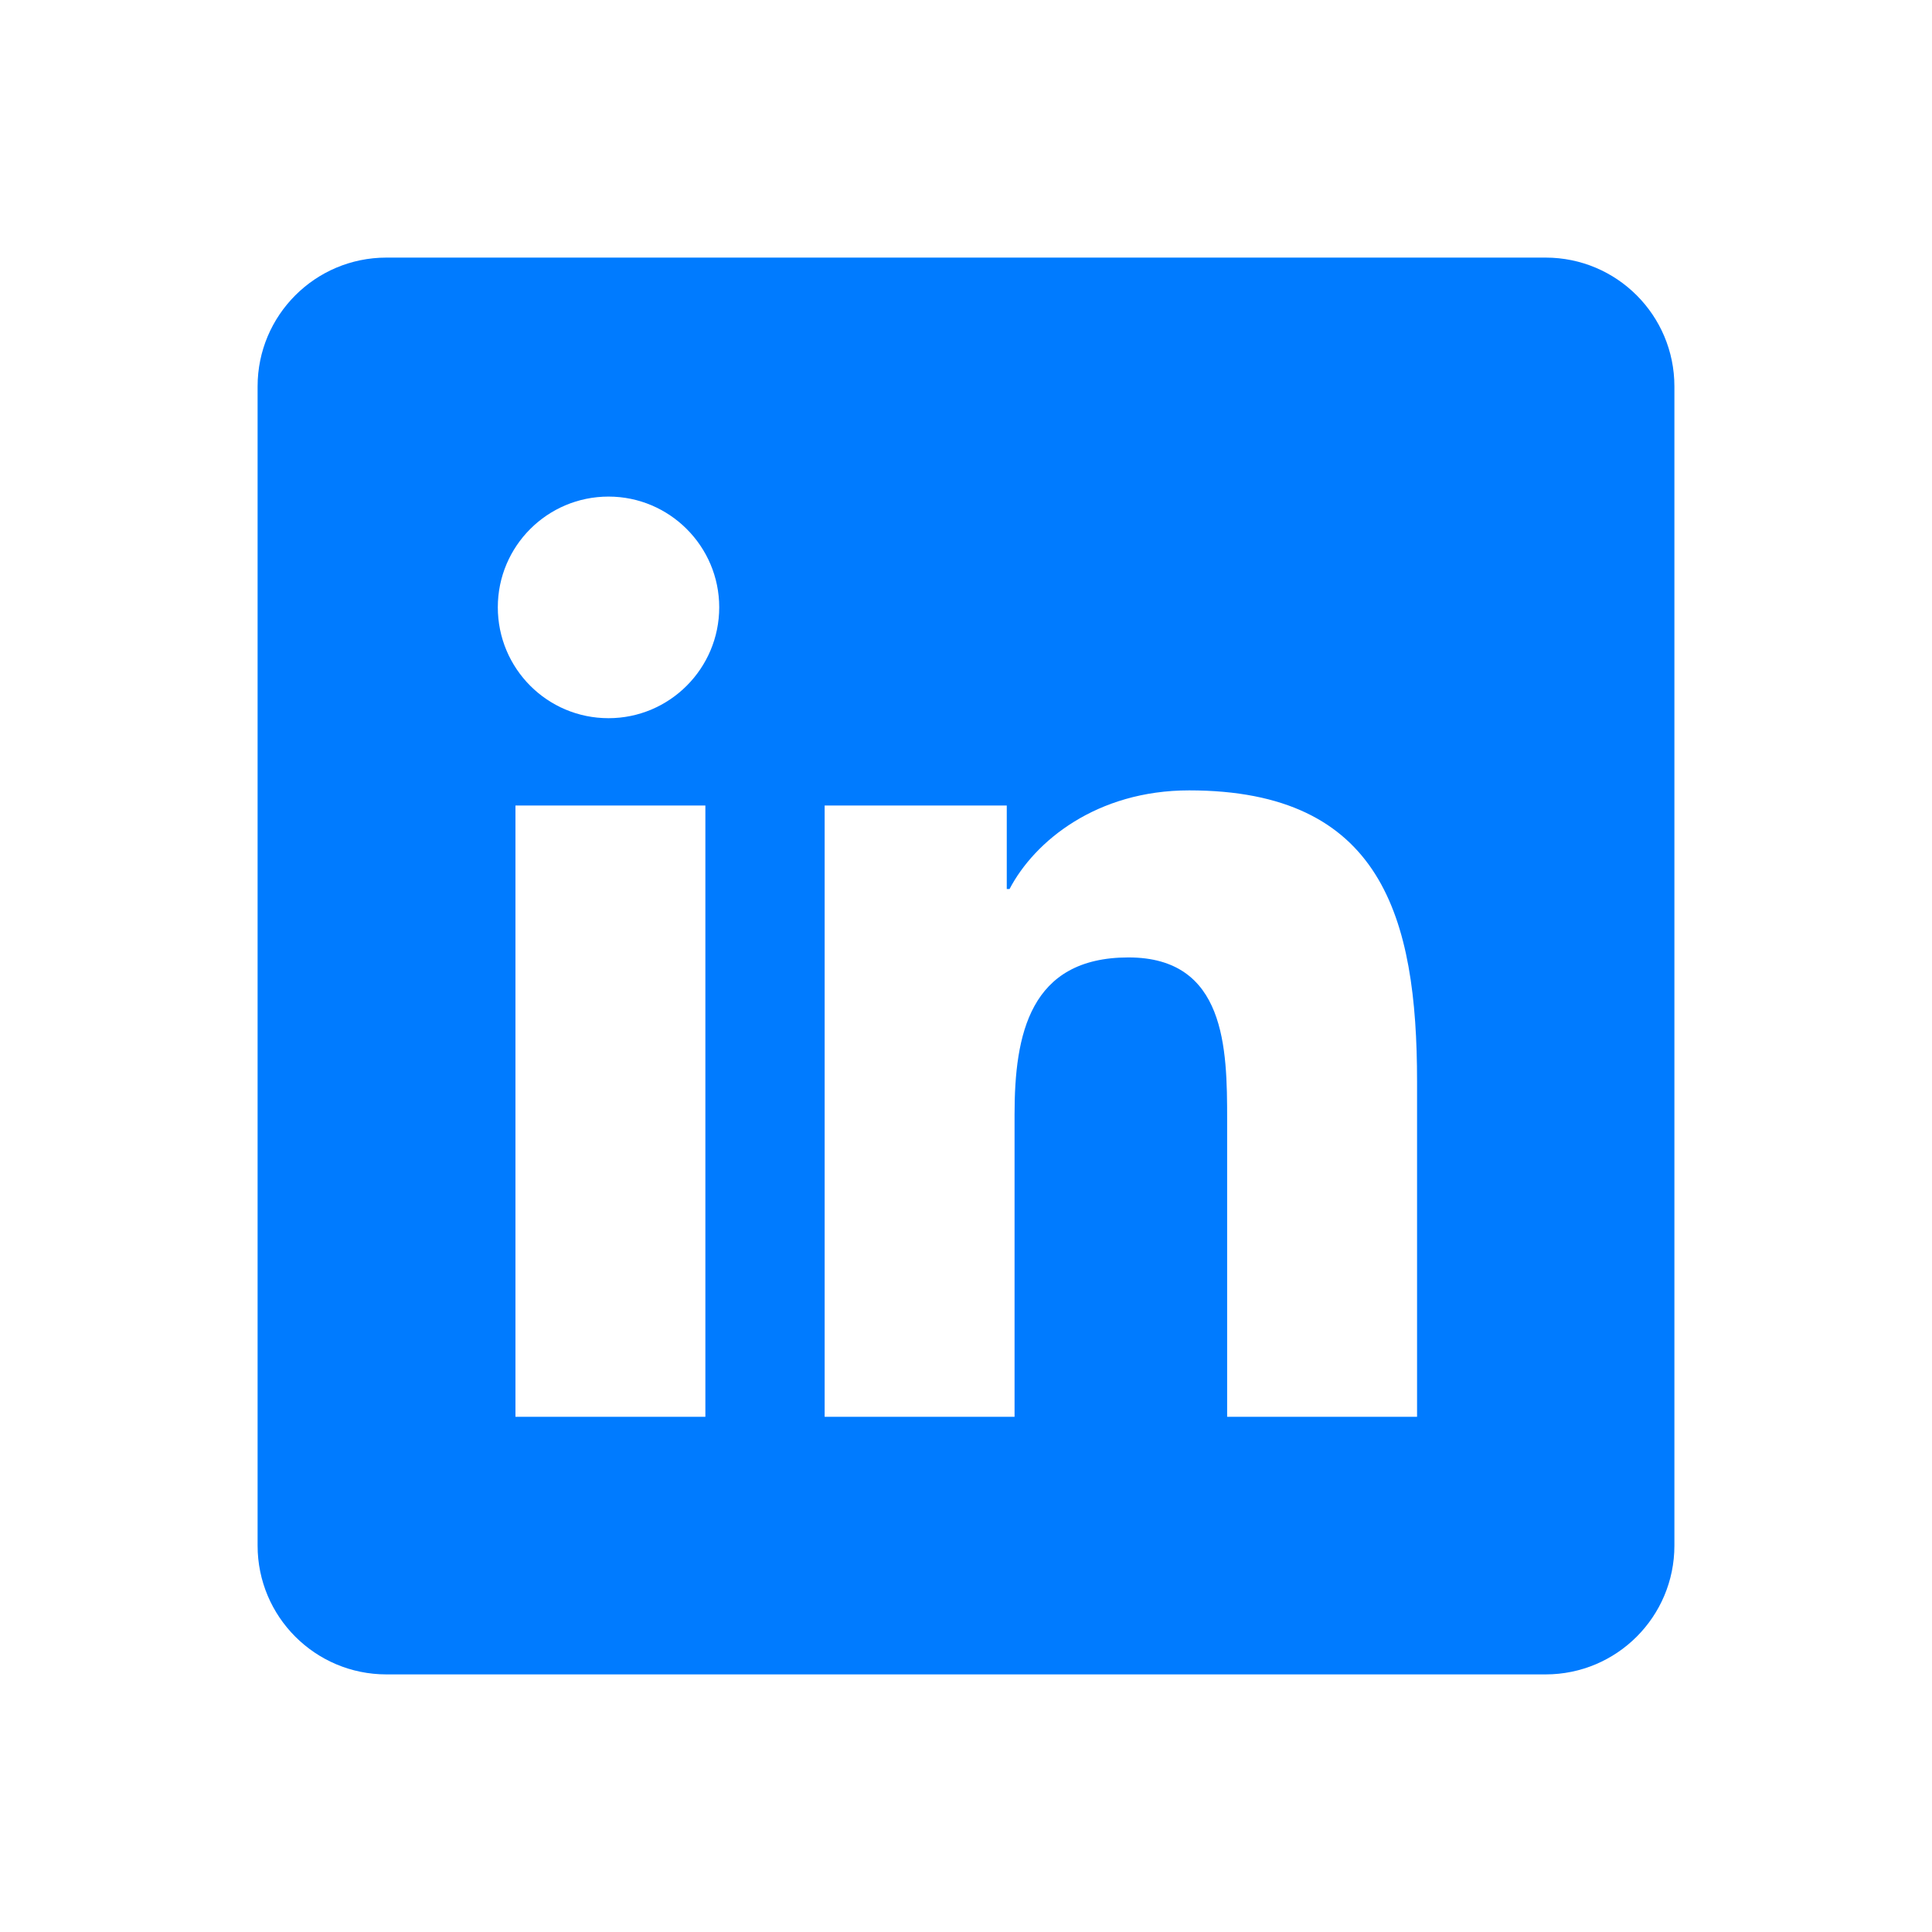
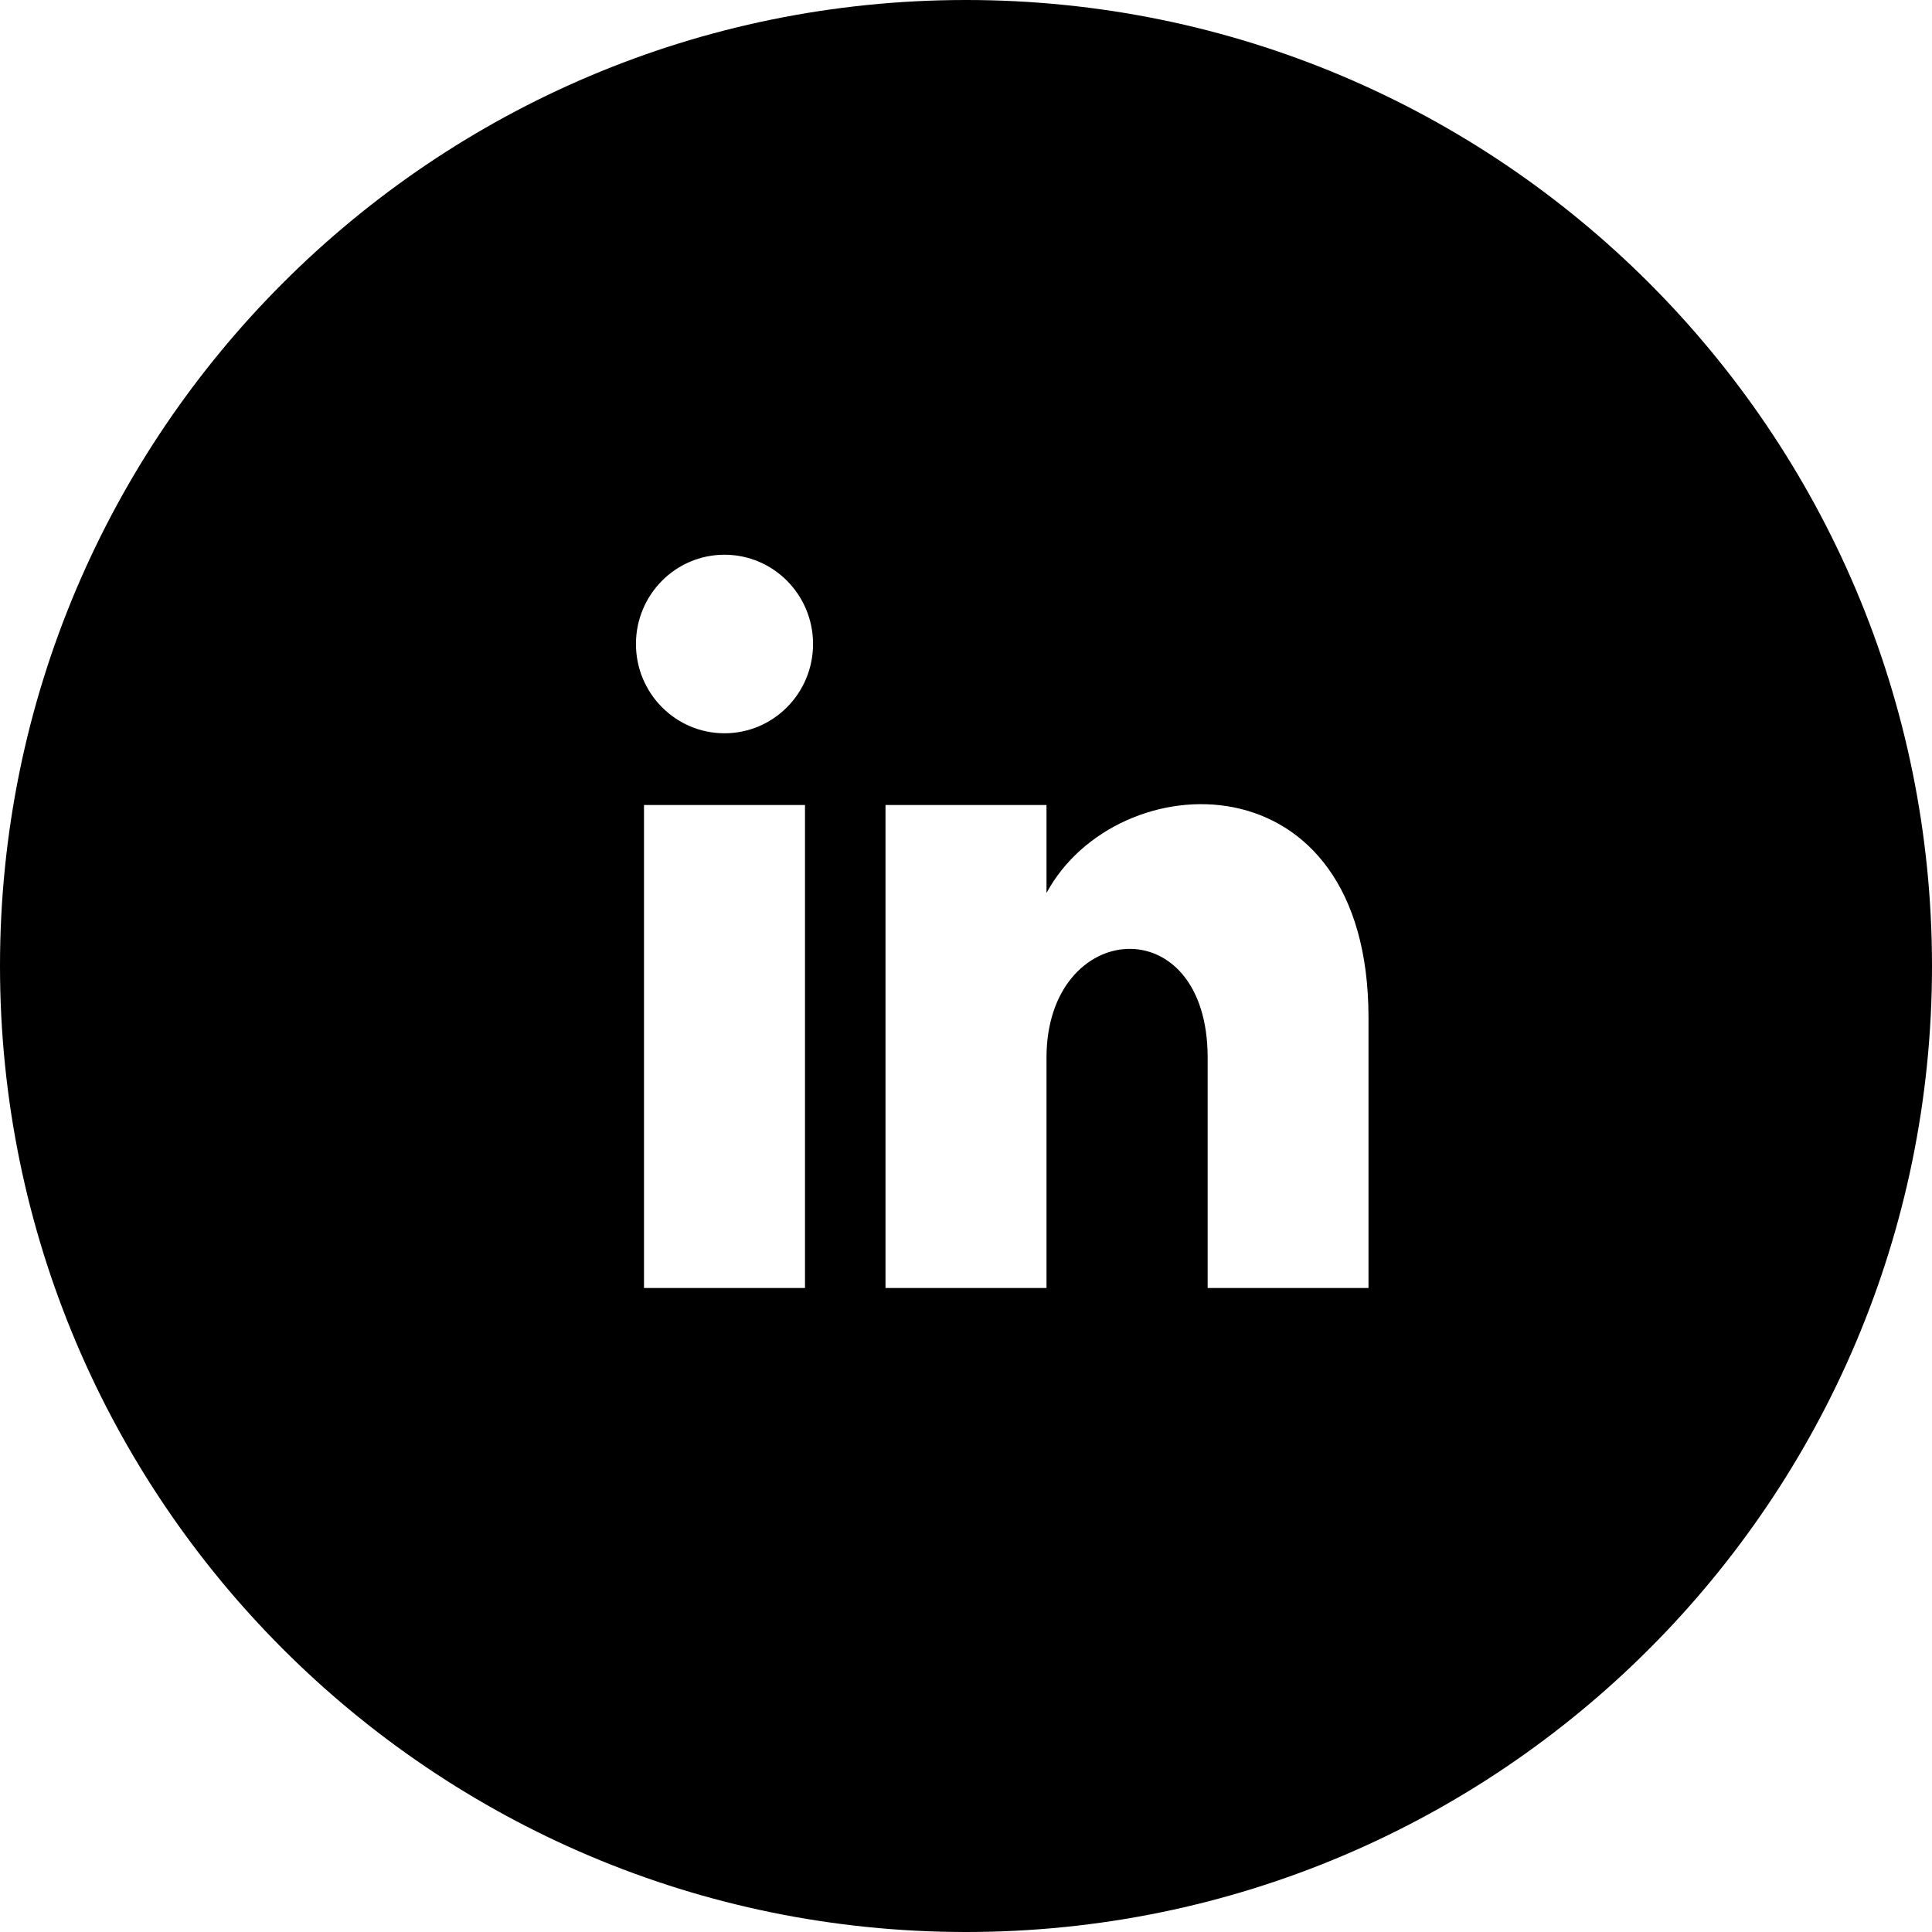
- <svg xmlns="http://www.w3.org/2000/svg" width="30pt" height="30pt" viewBox="0 0 30 30" version="1.1">
-   <g id="surface11583228">
-     <path style=" stroke:none;fill-rule:nonzero;fill:rgb(0%,48.235%,100%);fill-opacity:1;" d="M 24 4 L 6 4 C 4.895 4 4 4.895 4 6 L 4 24 C 4 25.105 4.895 26 6 26 L 24 26 C 25.105 26 26 25.105 26 24 L 26 6 C 26 4.895 25.105 4 24 4 Z M 10.953 22 L 8.004 22 L 8.004 12.508 L 10.953 12.508 Z M 9.449 11.152 C 8.496 11.152 7.73 10.379 7.73 9.43 C 7.73 8.48 8.5 7.711 9.449 7.711 C 10.398 7.711 11.168 8.484 11.168 9.43 C 11.168 10.379 10.398 11.152 9.449 11.152 Z M 22.004 22 L 19.055 22 L 19.055 17.383 C 19.055 16.281 19.035 14.867 17.523 14.867 C 15.988 14.867 15.754 16.066 15.754 17.305 L 15.754 22 L 12.805 22 L 12.805 12.508 L 15.633 12.508 L 15.633 13.805 L 15.676 13.805 C 16.066 13.059 17.031 12.273 18.465 12.273 C 21.453 12.273 22.004 14.238 22.004 16.793 Z M 22.004 22 " />
-   </g>
+ <svg xmlns="http://www.w3.org/2000/svg" width="24" height="24" viewBox="0 0 24 24">
+   <path d="M12 0c-6.627 0-12 5.373-12 12s5.373 12 12 12 12-5.373 12-12-5.373-12-12-12zm-2 16h-2v-6h2v6zm-1-6.891c-.607 0-1.1-.496-1.1-1.109 0-.612.492-1.109 1.1-1.109s1.1.497 1.1 1.109c0 .613-.493 1.109-1.1 1.109zm8 6.891h-1.998v-2.861c0-1.881-2.002-1.722-2.002 0v2.861h-2v-6h2v1.093c.872-1.616 4-1.736 4 1.548v3.359z" />
</svg>
